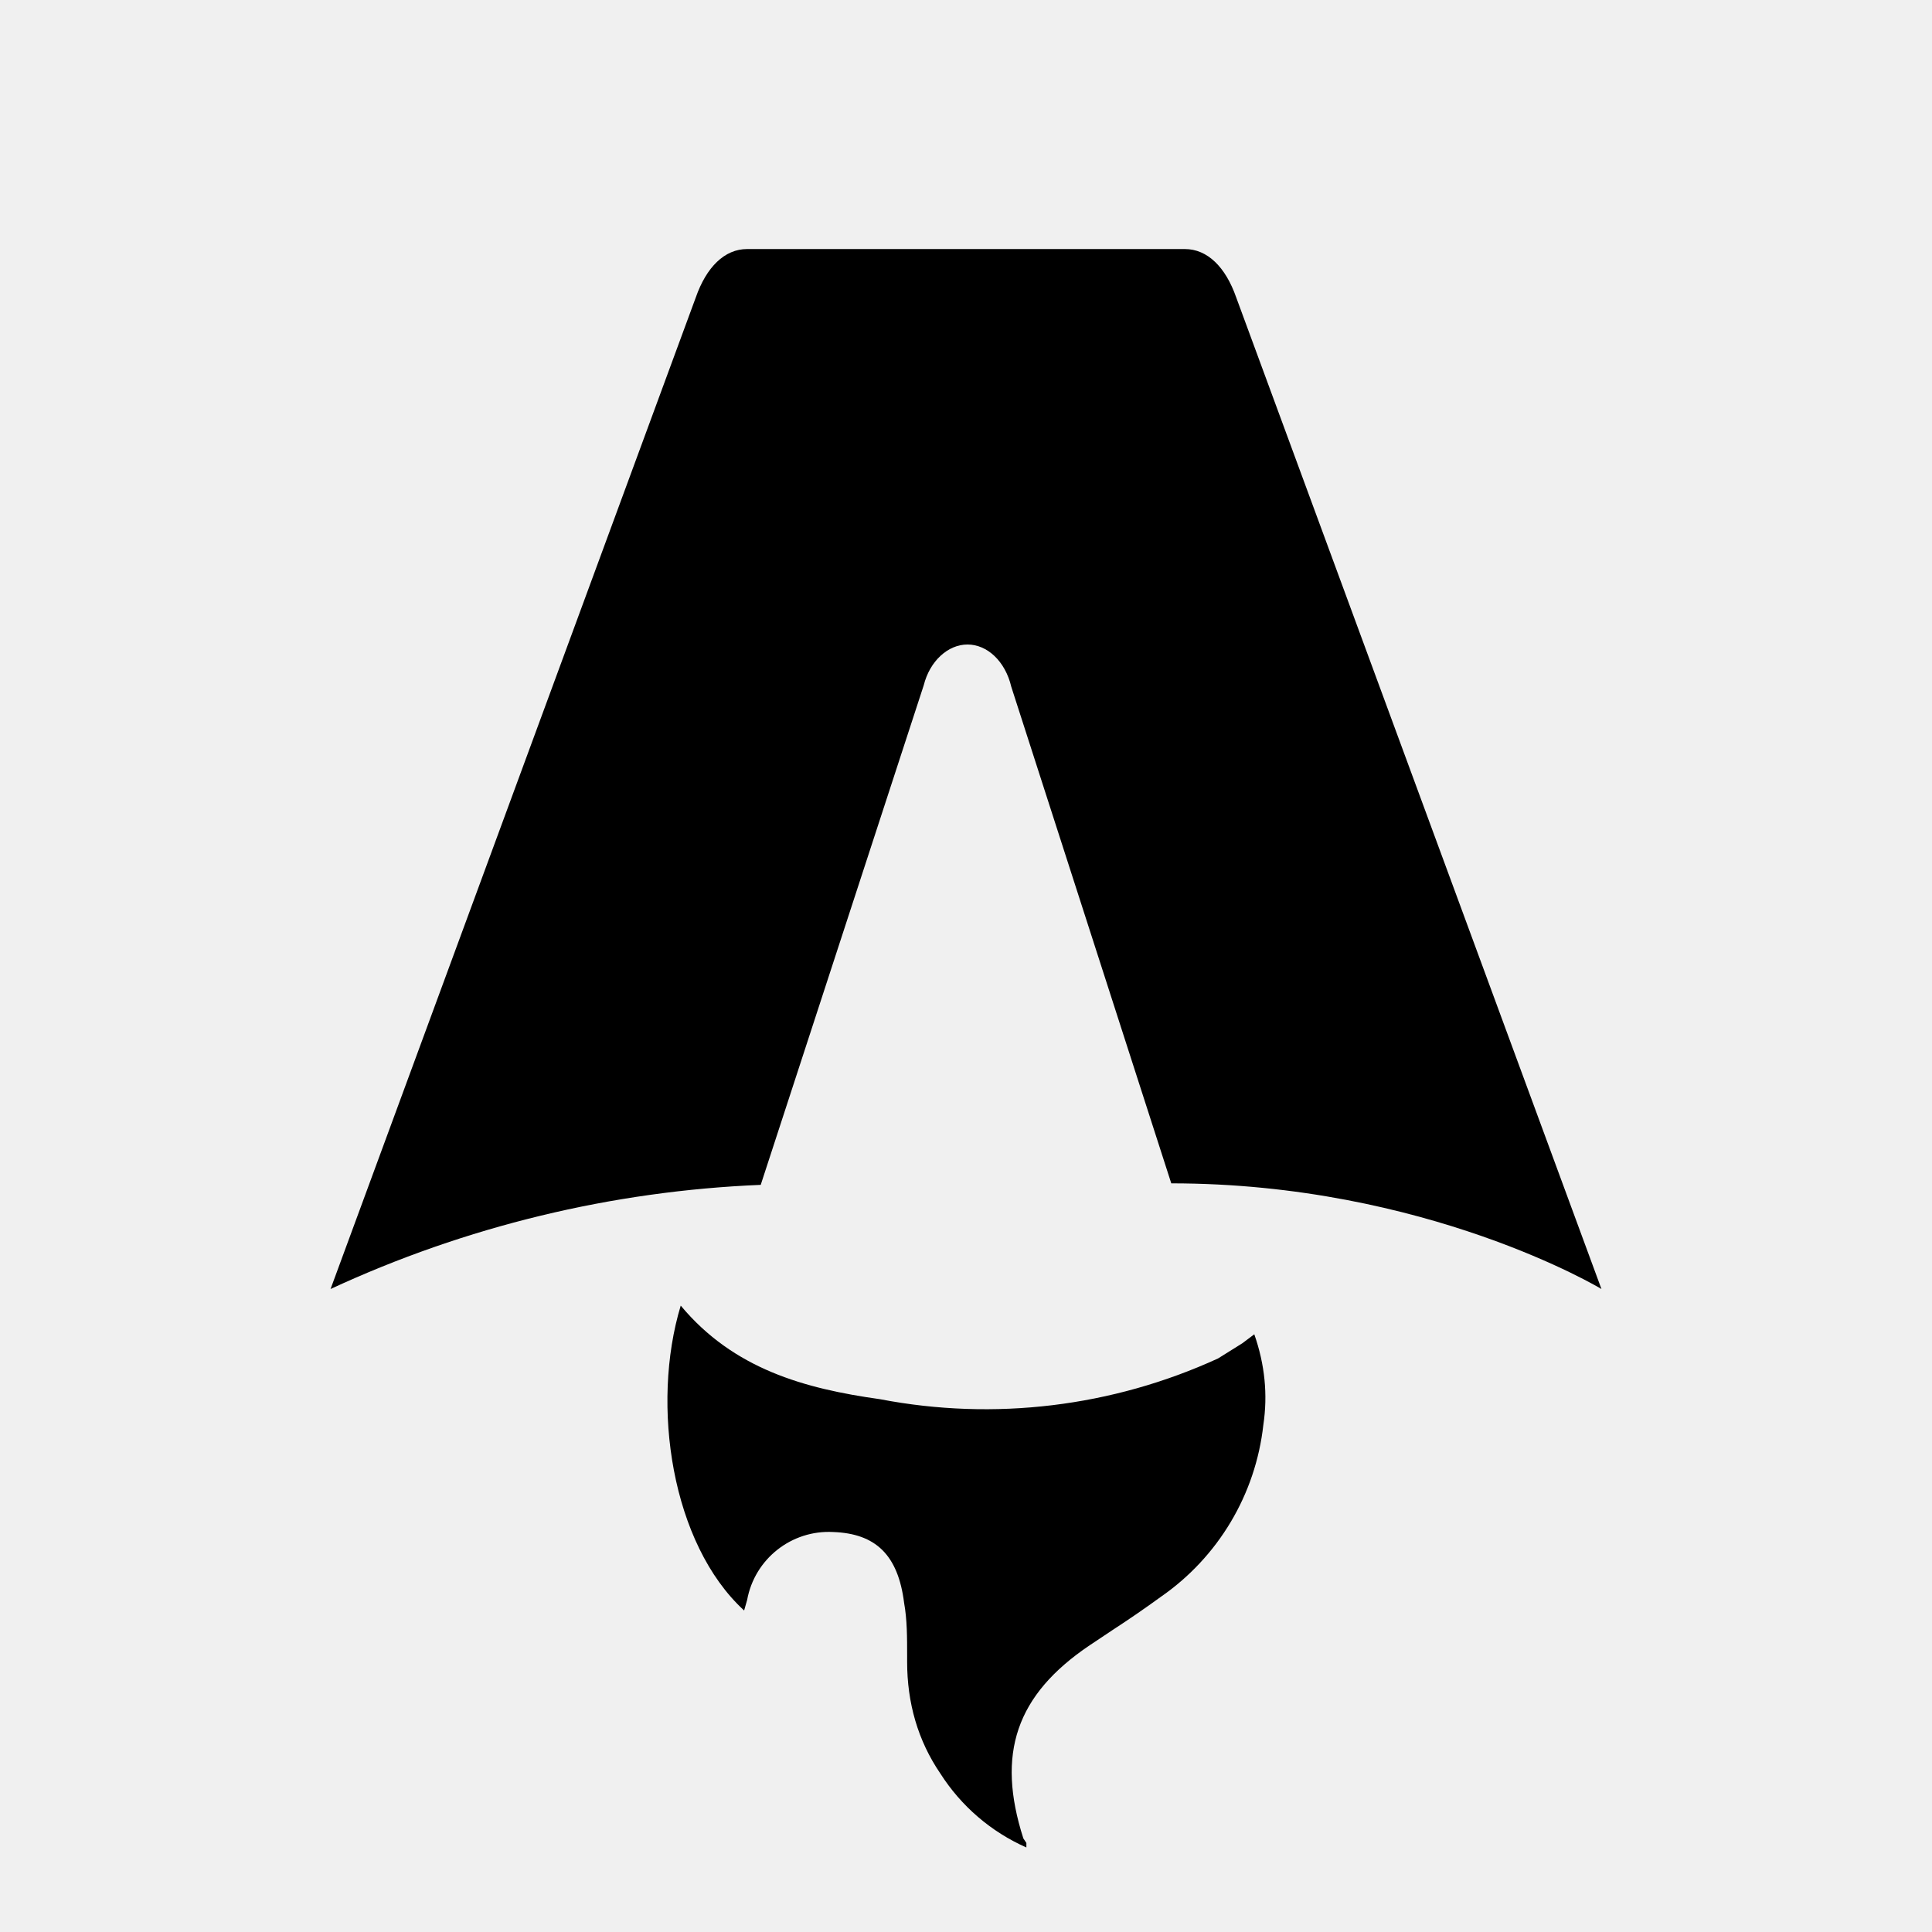
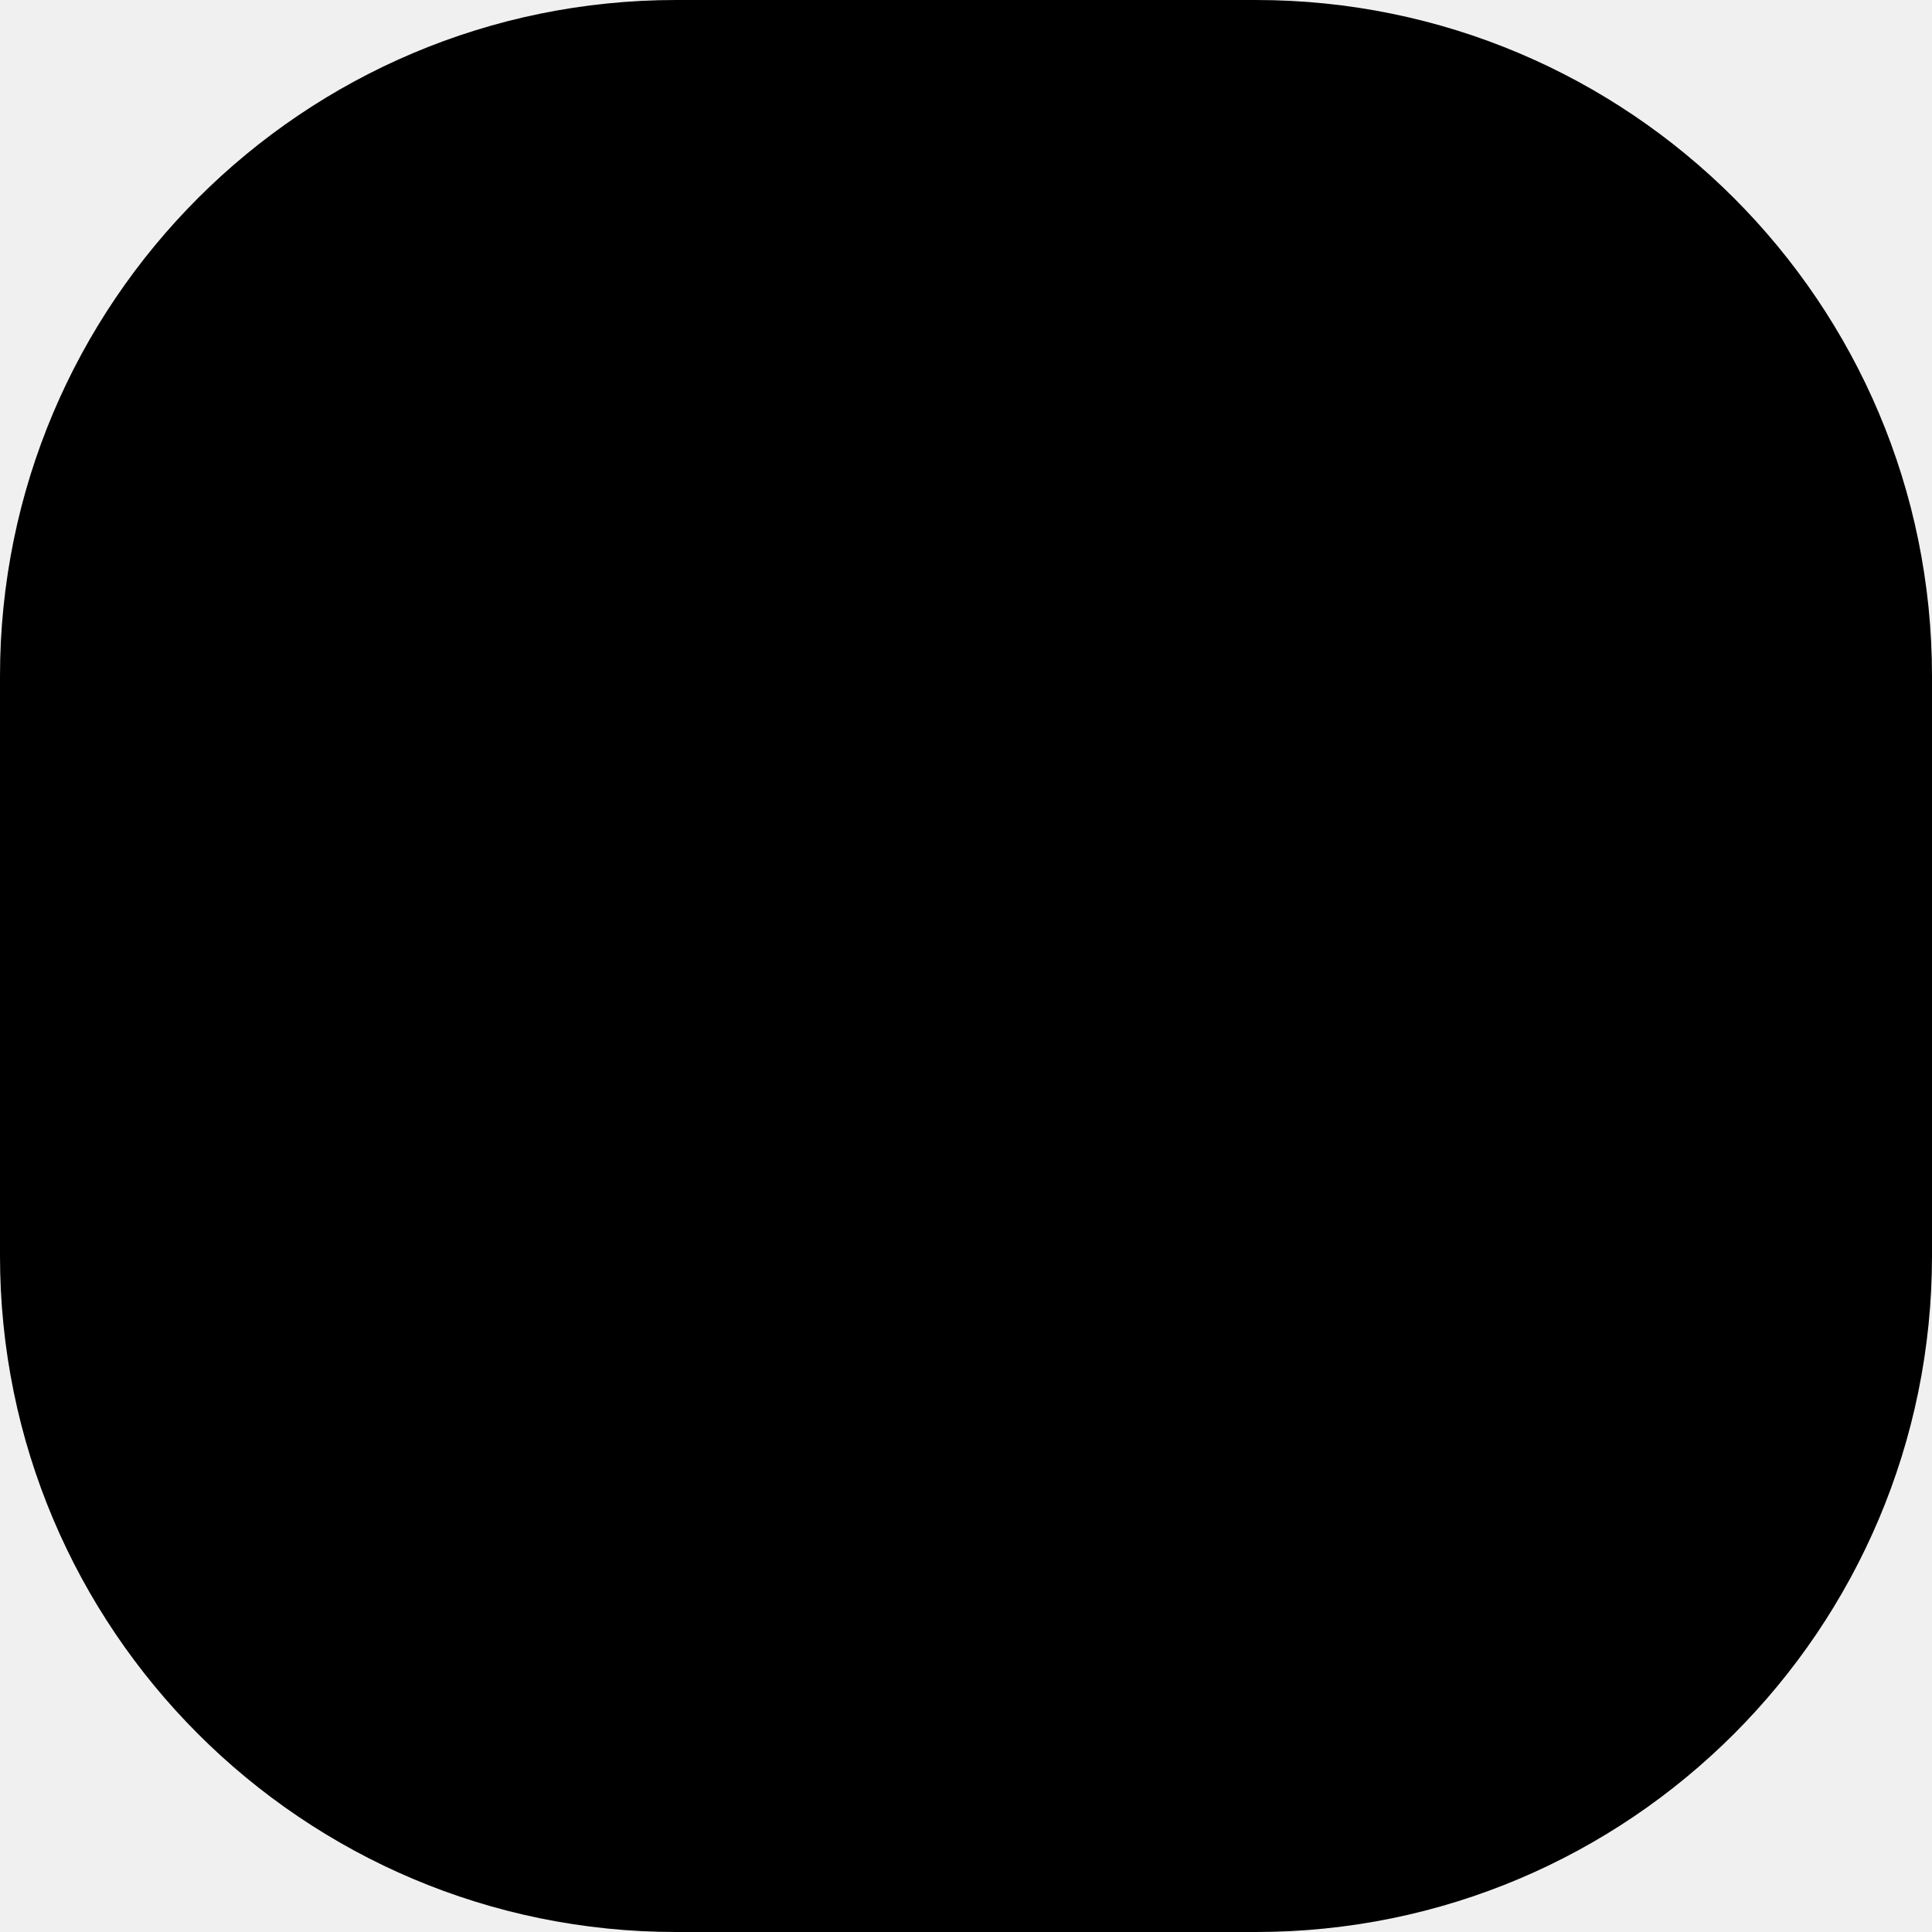
- <svg xmlns="http://www.w3.org/2000/svg" version="1.1" width="128" height="128">
-   <svg fill="none" viewBox="0 0 128 128">
-     <path d="M50.4 78.5a75.1 75.1 0 0 0-28.5 6.9l24.2-65.7c.7-2 1.9-3.2 3.4-3.2h29c1.5 0 2.7 1.2 3.4 3.2l24.2 65.7s-11.6-7-28.5-7L67 45.5c-.4-1.7-1.6-2.8-2.9-2.8-1.3 0-2.5 1.1-2.9 2.7L50.4 78.5Zm-1.1 28.2Zm-4.2-20.2c-2 6.6-.6 15.8 4.2 20.2a17.5 17.5 0 0 1 .2-.7 5.5 5.5 0 0 1 5.7-4.5c2.8.1 4.3 1.5 4.7 4.7.2 1.1.2 2.3.2 3.5v.4c0 2.7.7 5.2 2.2 7.4a13 13 0 0 0 5.7 4.9v-.3l-.2-.3c-1.8-5.6-.5-9.5 4.4-12.8l1.5-1a73 73 0 0 0 3.2-2.2 16 16 0 0 0 6.8-11.4c.3-2 .1-4-.6-6l-.8.6-1.6 1a37 37 0 0 1-22.4 2.7c-5-.7-9.7-2-13.2-6.2Z" />
-     <style>
+ <svg xmlns="http://www.w3.org/2000/svg" version="1.1" width="1000" height="1000">
+   <g clip-path="url(#SvgjsClipPath1269)">
+     <rect width="1000" height="1000" fill="#000000" />
+     <g transform="matrix(7.03125,0,0,7.03125,50,50)">
+       <svg version="1.1" width="128" height="128">
+         <svg version="1.1" width="128" height="128">
+           <svg fill="none" viewBox="0 0 128 128">
+             <path d="M50.4 78.5a75.1 75.1 0 0 0-28.5 6.9l24.2-65.7c.7-2 1.9-3.2 3.4-3.2h29c1.5 0 2.7 1.2 3.4 3.2l24.2 65.7s-11.6-7-28.5-7L67 45.5c-.4-1.7-1.6-2.8-2.9-2.8-1.3 0-2.5 1.1-2.9 2.7L50.4 78.5Zm-1.1 28.2Zm-4.2-20.2c-2 6.6-.6 15.8 4.2 20.2a17.5 17.5 0 0 1 .2-.7 5.5 5.5 0 0 1 5.7-4.5c2.8.1 4.3 1.5 4.7 4.7.2 1.1.2 2.3.2 3.5v.4c0 2.7.7 5.2 2.2 7.4a13 13 0 0 0 5.7 4.9v-.3l-.2-.3c-1.8-5.6-.5-9.5 4.4-12.8l1.5-1a73 73 0 0 0 3.2-2.2 16 16 0 0 0 6.8-11.4c.3-2 .1-4-.6-6l-.8.6-1.6 1a37 37 0 0 1-22.4 2.7c-5-.7-9.7-2-13.2-6.2Z" />
+             <style>
        path { fill: #000; }
        @media (prefers-color-scheme: dark) {
            path { fill: #FFF; }
        }
    </style>
-   </svg>
-   <style>@media (prefers-color-scheme: light) { :root { filter: contrast(1) brightness(0.1); } }
+           </svg>
+           <style>@media (prefers-color-scheme: light) { :root { filter: contrast(1) brightness(0.1); } }
@media (prefers-color-scheme: dark) { :root { filter: contrast(1) brightness(1); } }
</style>
+         </svg>
+       </svg>
+     </g>
+   </g>
+   <defs>
+     <clipPath id="SvgjsClipPath1269">
+       <rect width="1000" height="1000" x="0" y="0" rx="350" ry="350" />
+     </clipPath>
+   </defs>
</svg>
